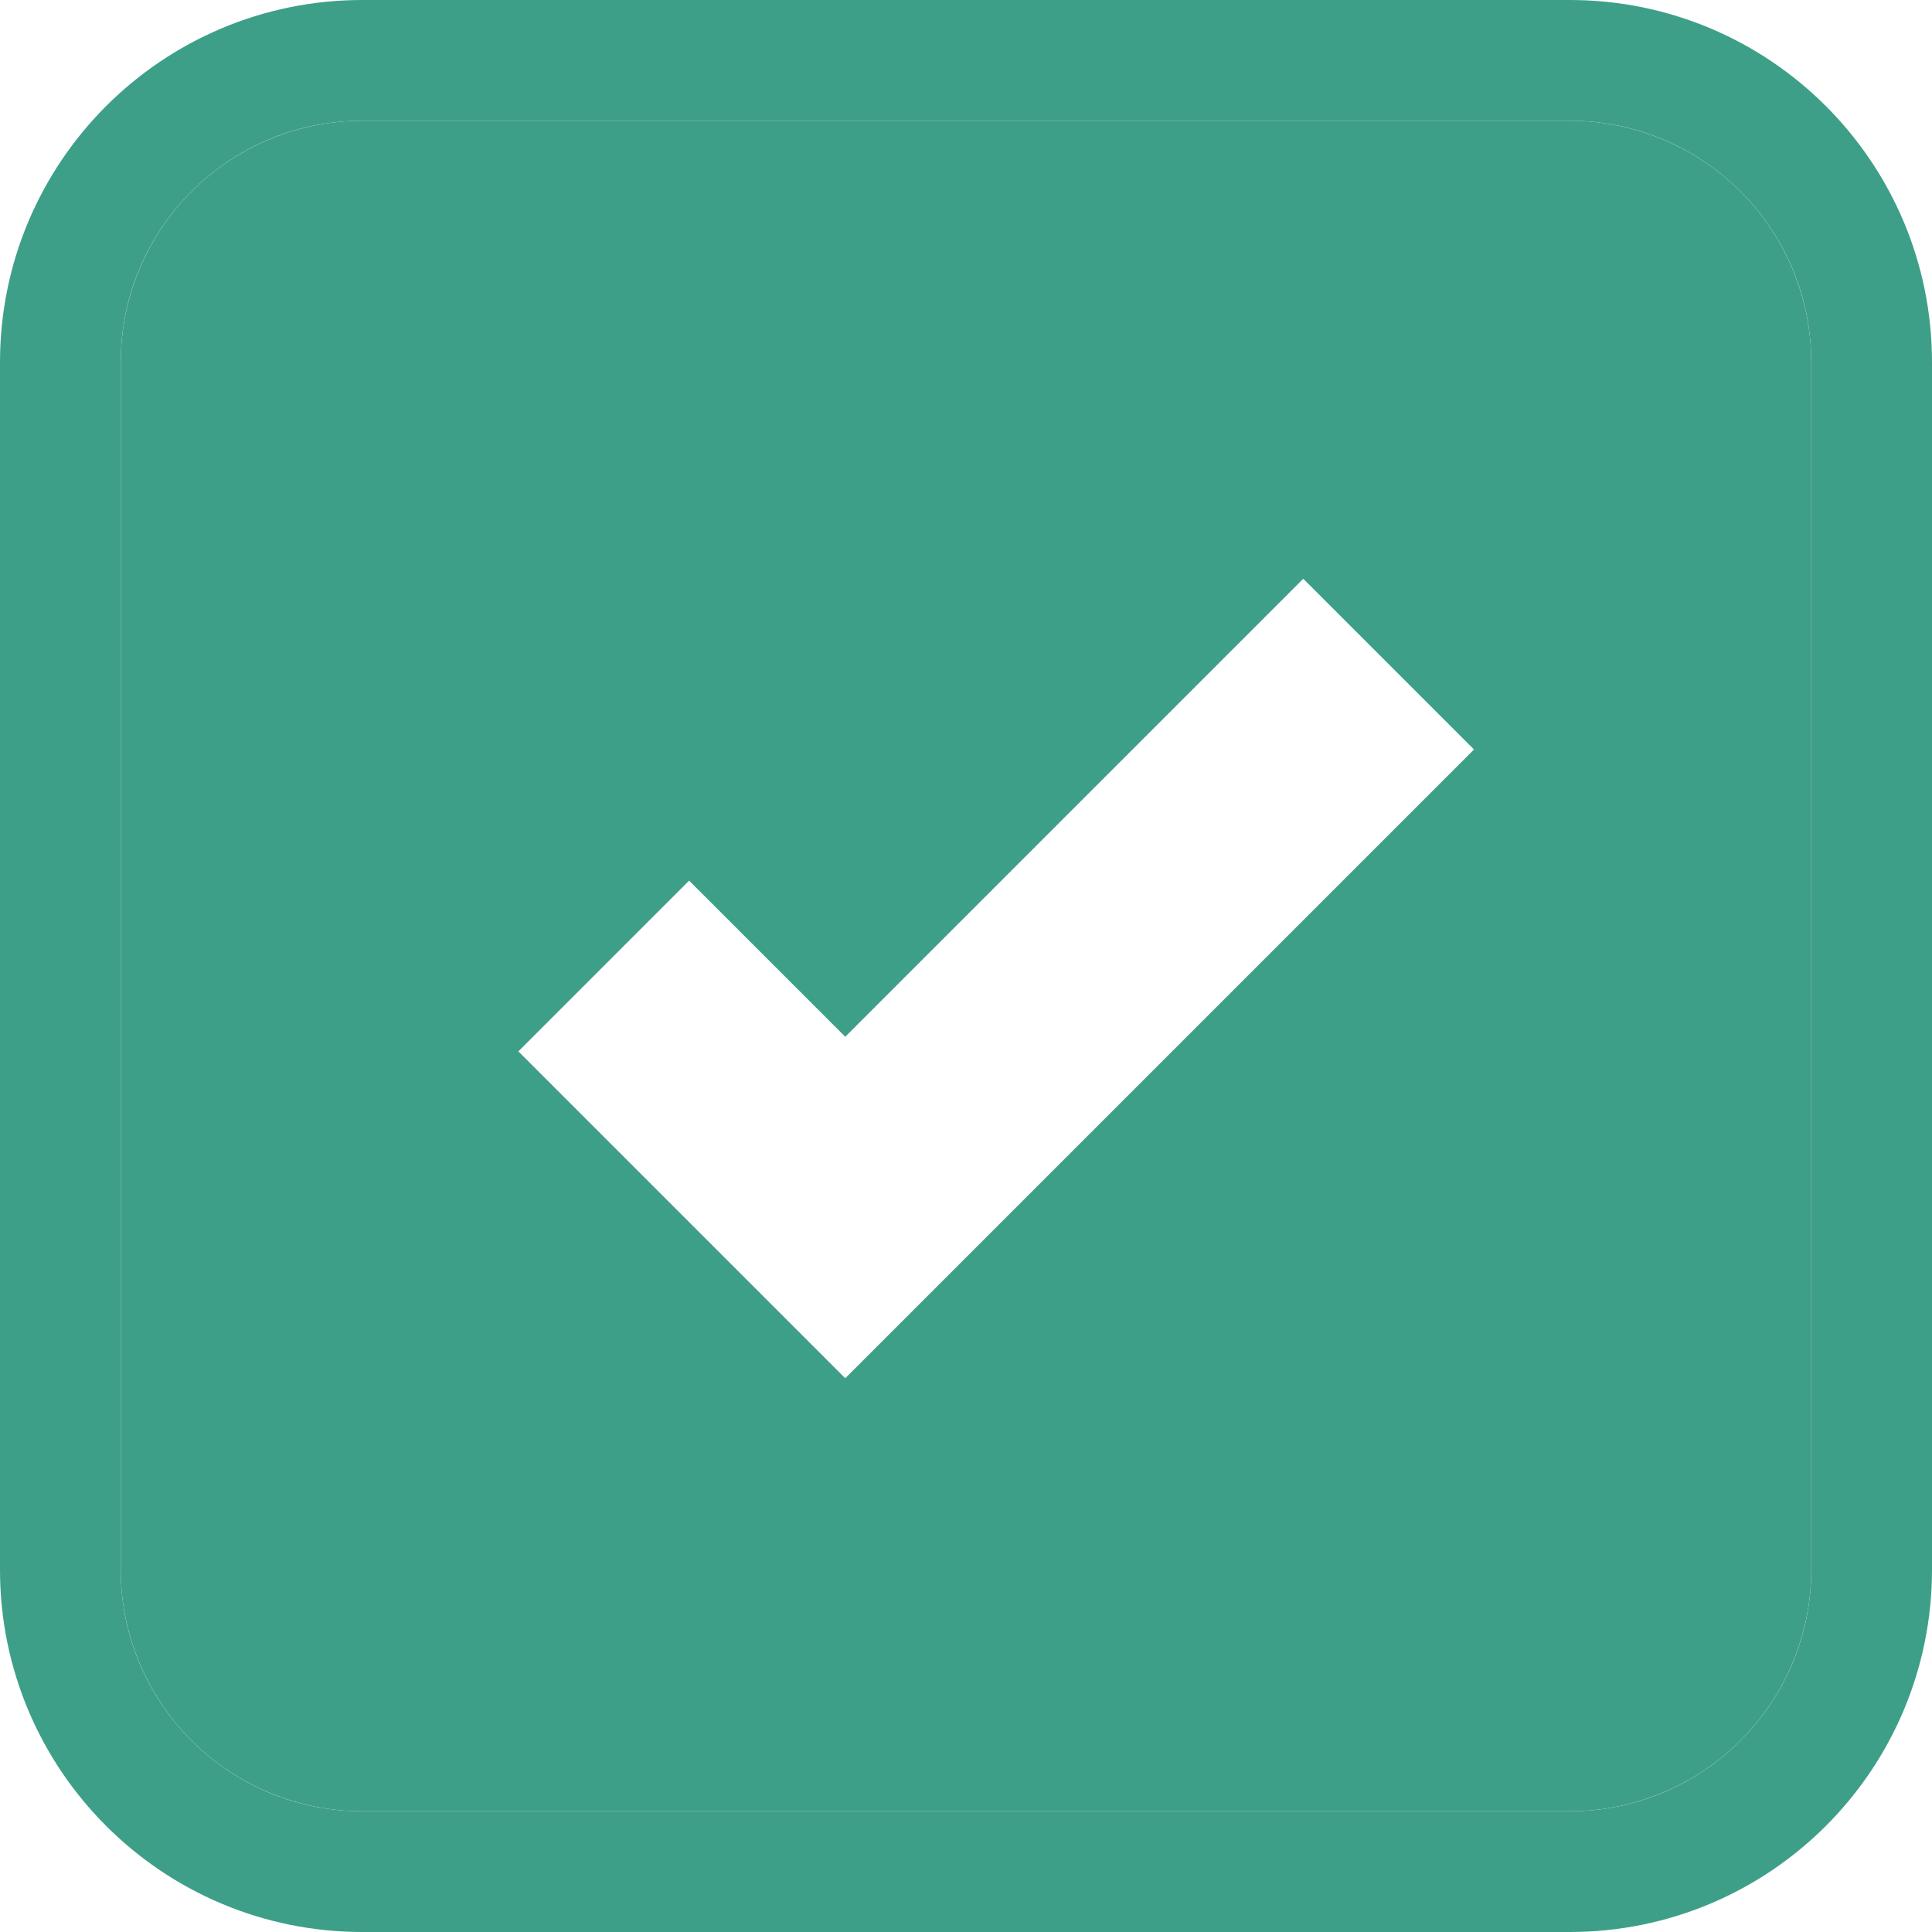
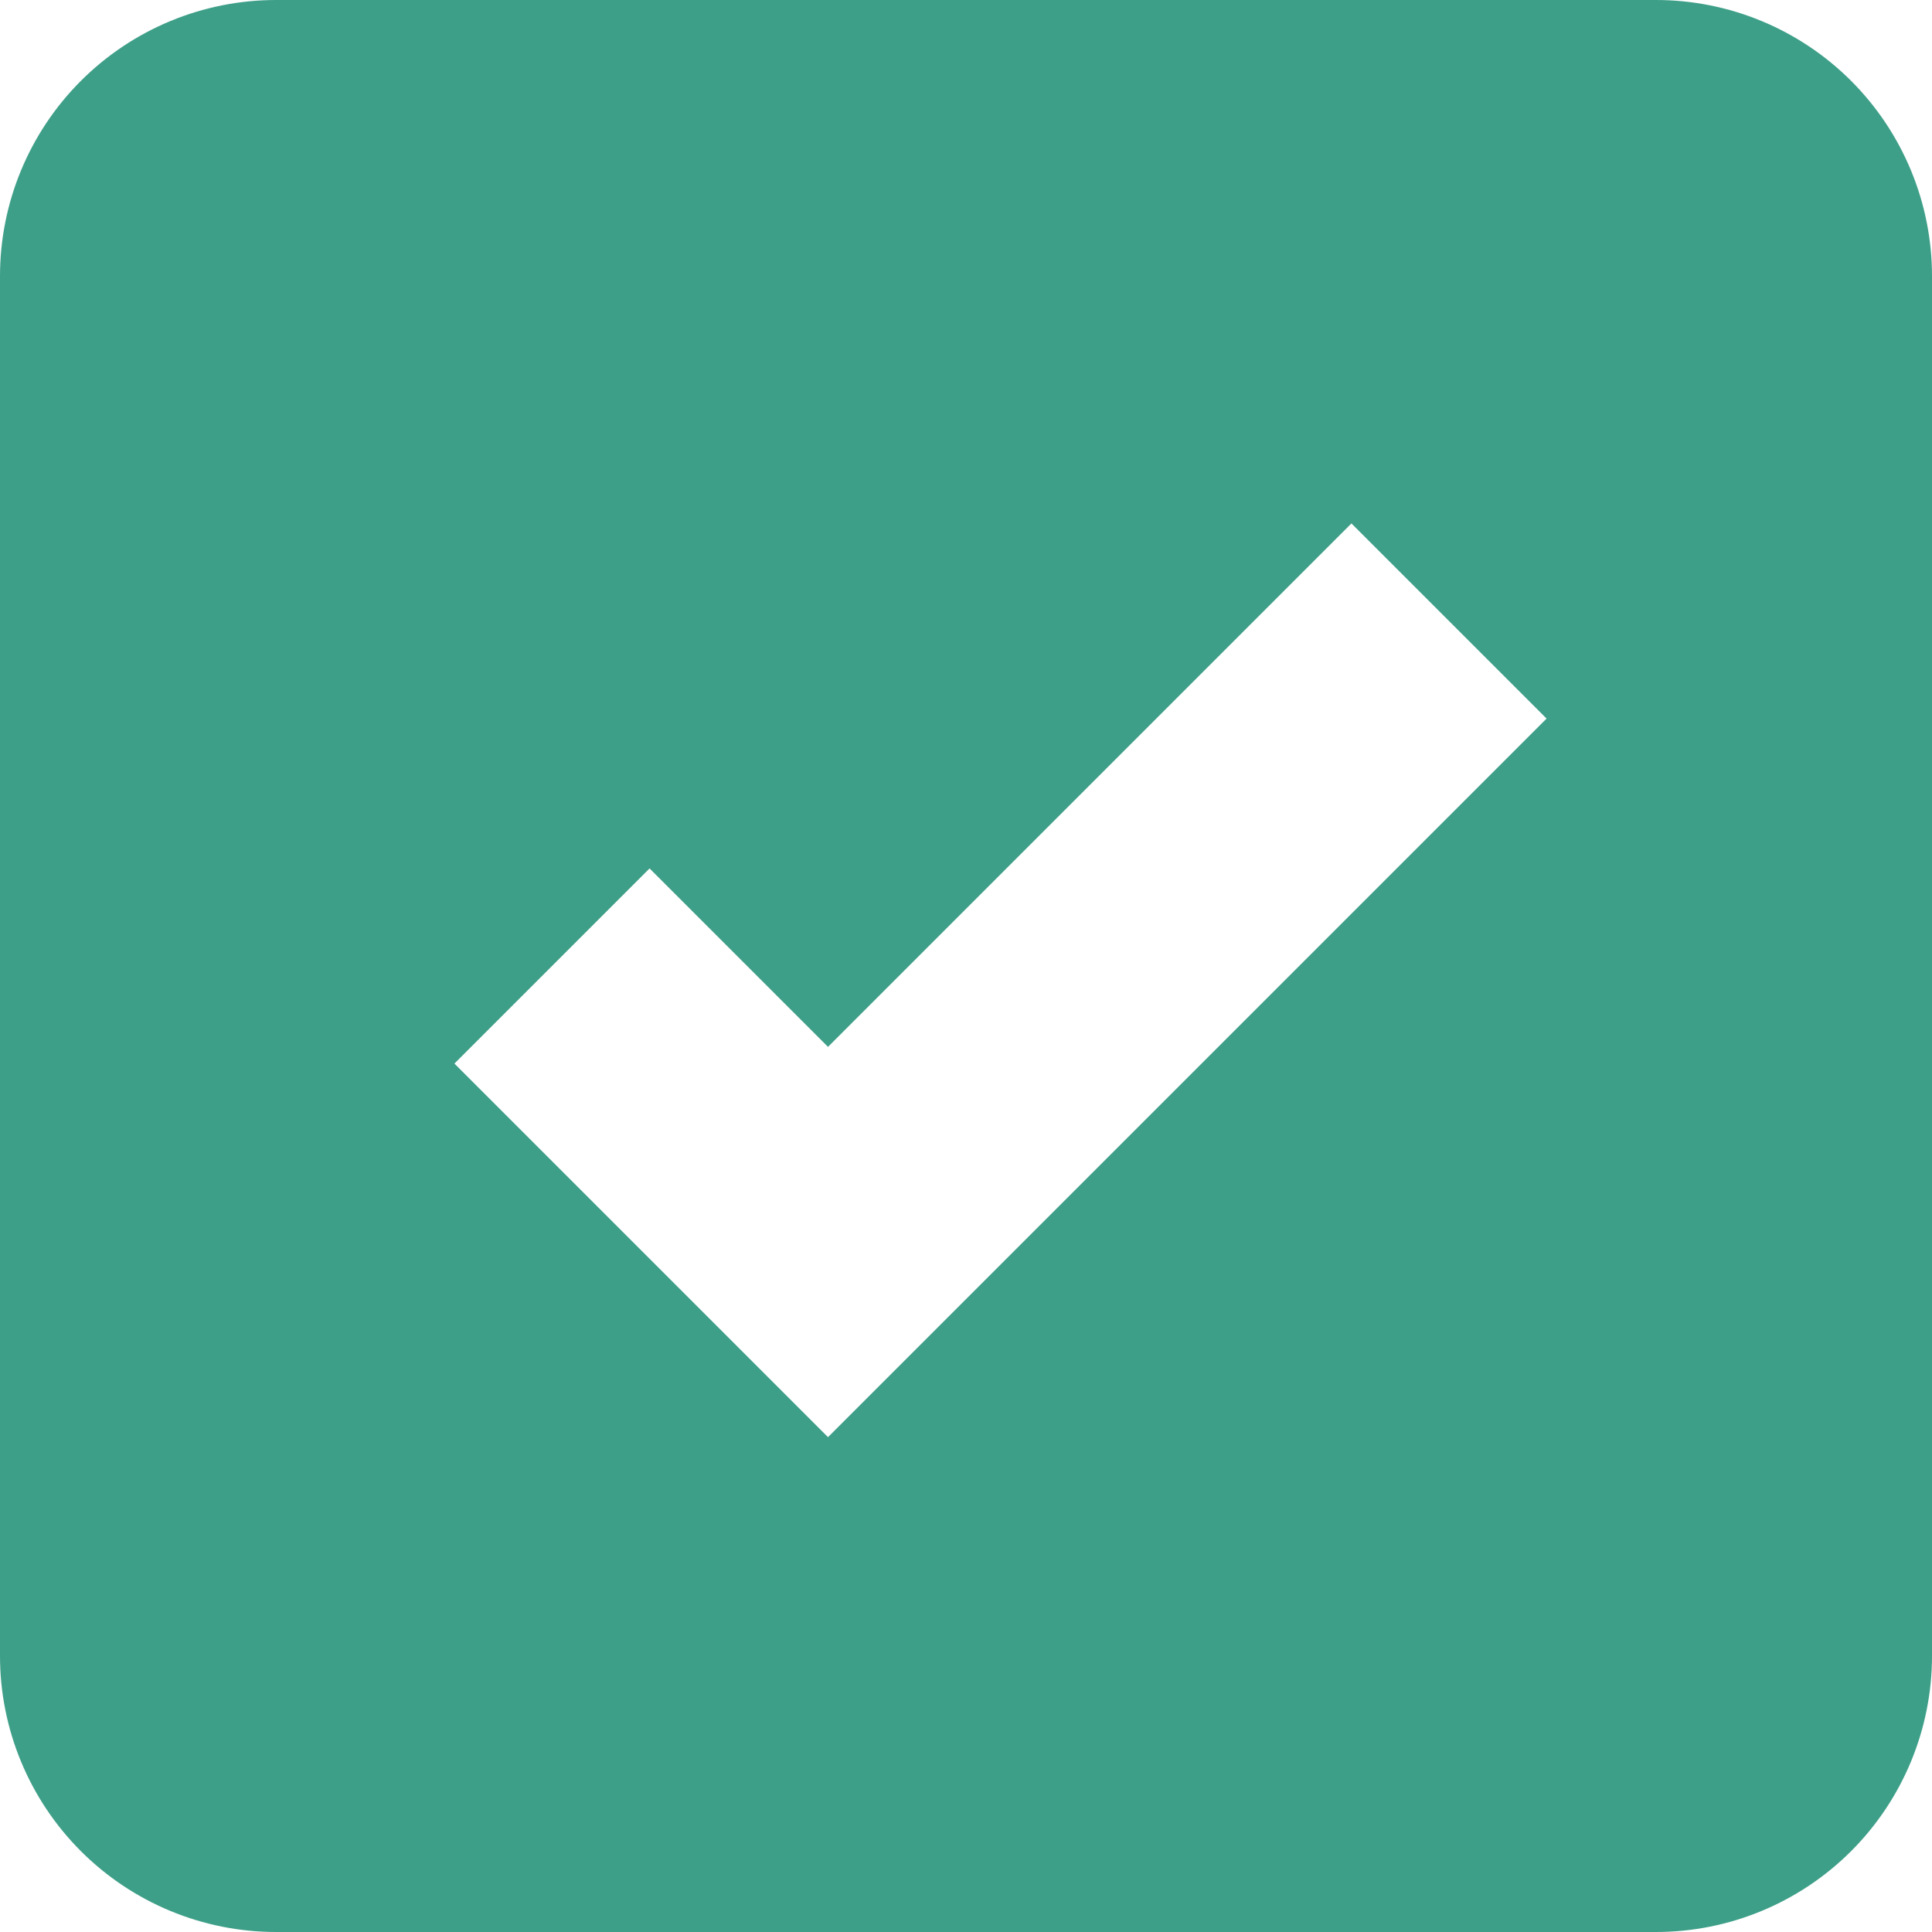
- <svg xmlns="http://www.w3.org/2000/svg" width="16" height="16" viewBox="0 0 16 16" fill="none">
-   <rect x="0.5" y="0.5" width="15" height="15" rx="2.5" stroke="#3E9F88" />
-   <path d="M3 1C2.47 1 1.961 1.211 1.586 1.586C1.211 1.961 1 2.47 1 3V13C1 13.53 1.211 14.039 1.586 14.414C1.961 14.789 2.47 15 3 15H13C13.53 15 14.039 14.789 14.414 14.414C14.789 14.039 15 13.53 15 13V3C15 2.47 14.789 1.961 14.414 1.586C14.039 1.211 13.53 1 13 1H3ZM7 11.414L4.293 8.707L5.707 7.293L7 8.586L10.793 4.793L12.207 6.207L7 11.414Z" fill="#3E9F88" />
+ <svg xmlns="http://www.w3.org/2000/svg" width="14" height="14" viewBox="0 0 14 14" fill="none">
+   <path d="M2 0C1.47 0 0.961 0.211 0.586 0.586C0.211 0.961 0 1.47 0 2V12C0 12.53 0.211 13.039 0.586 13.414C0.961 13.789 1.47 14 2 14H12C12.53 14 13.039 13.789 13.414 13.414C13.789 13.039 14 12.53 14 12V2C14 1.47 13.789 0.961 13.414 0.586C13.039 0.211 12.53 0 12 0H2ZM6 10.414L3.293 7.707L4.707 6.293L6 7.586L9.793 3.793L11.207 5.207L6 10.414Z" fill="#3E9F88" />
</svg>
